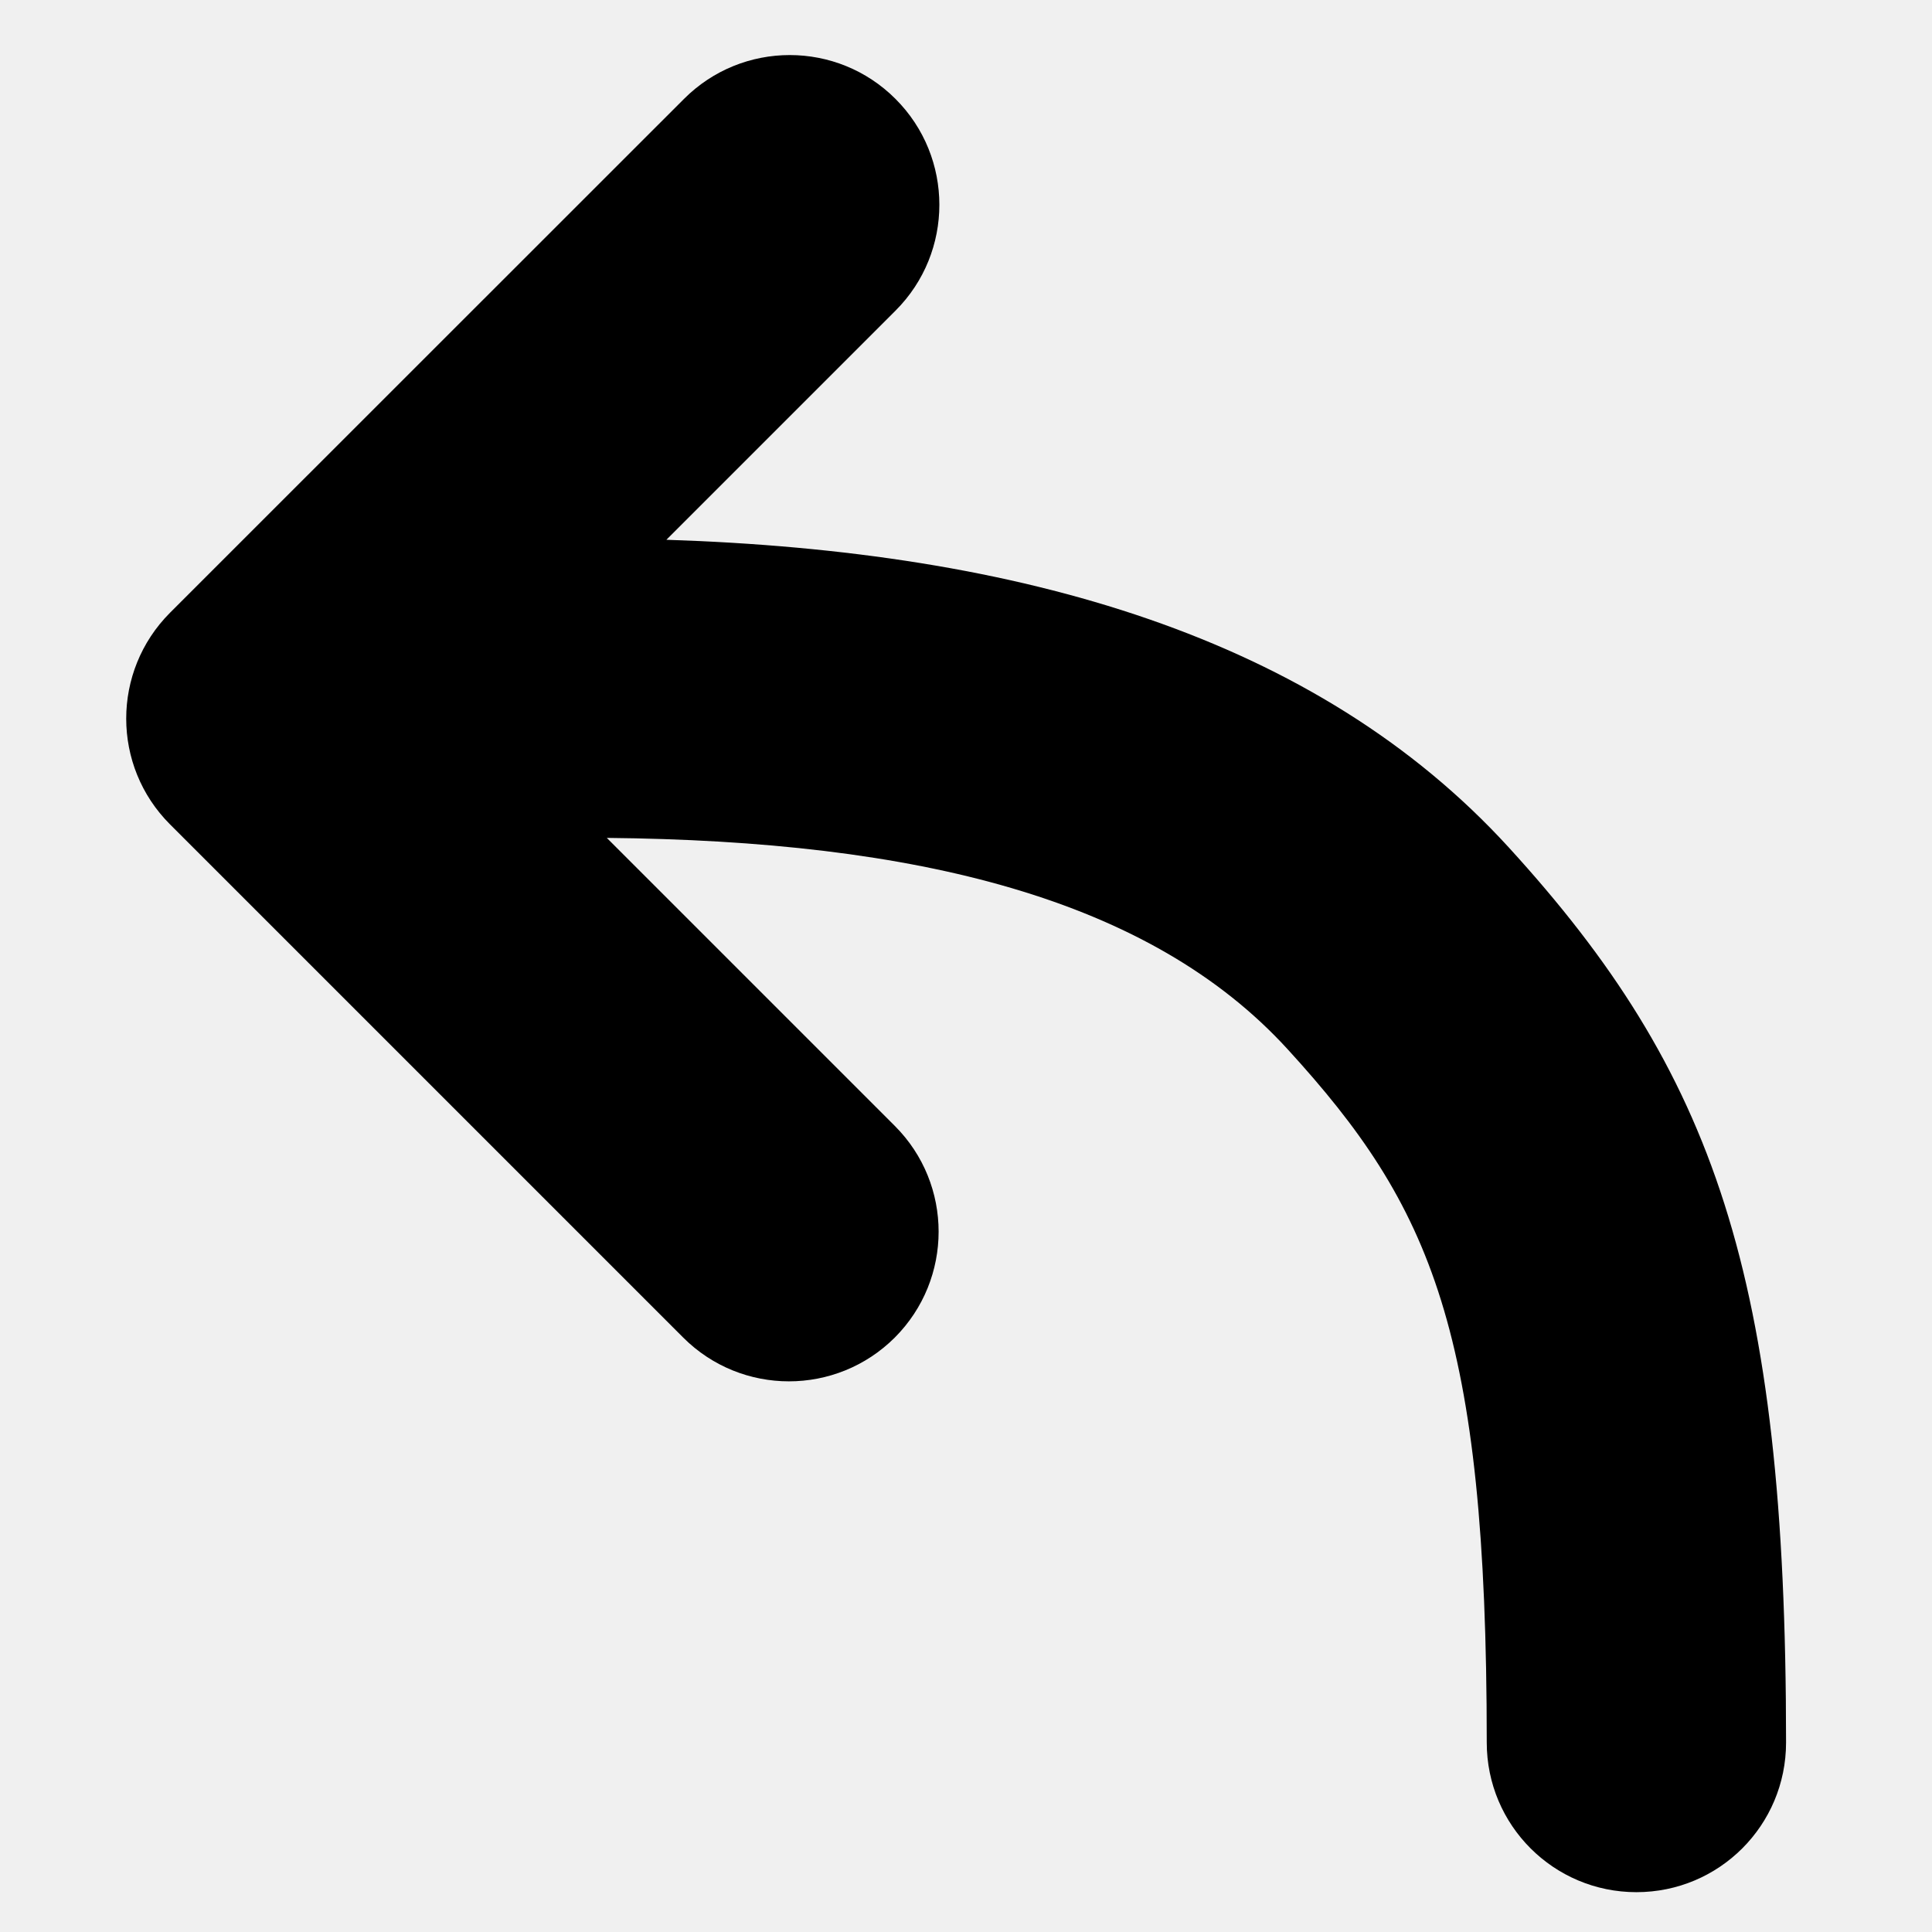
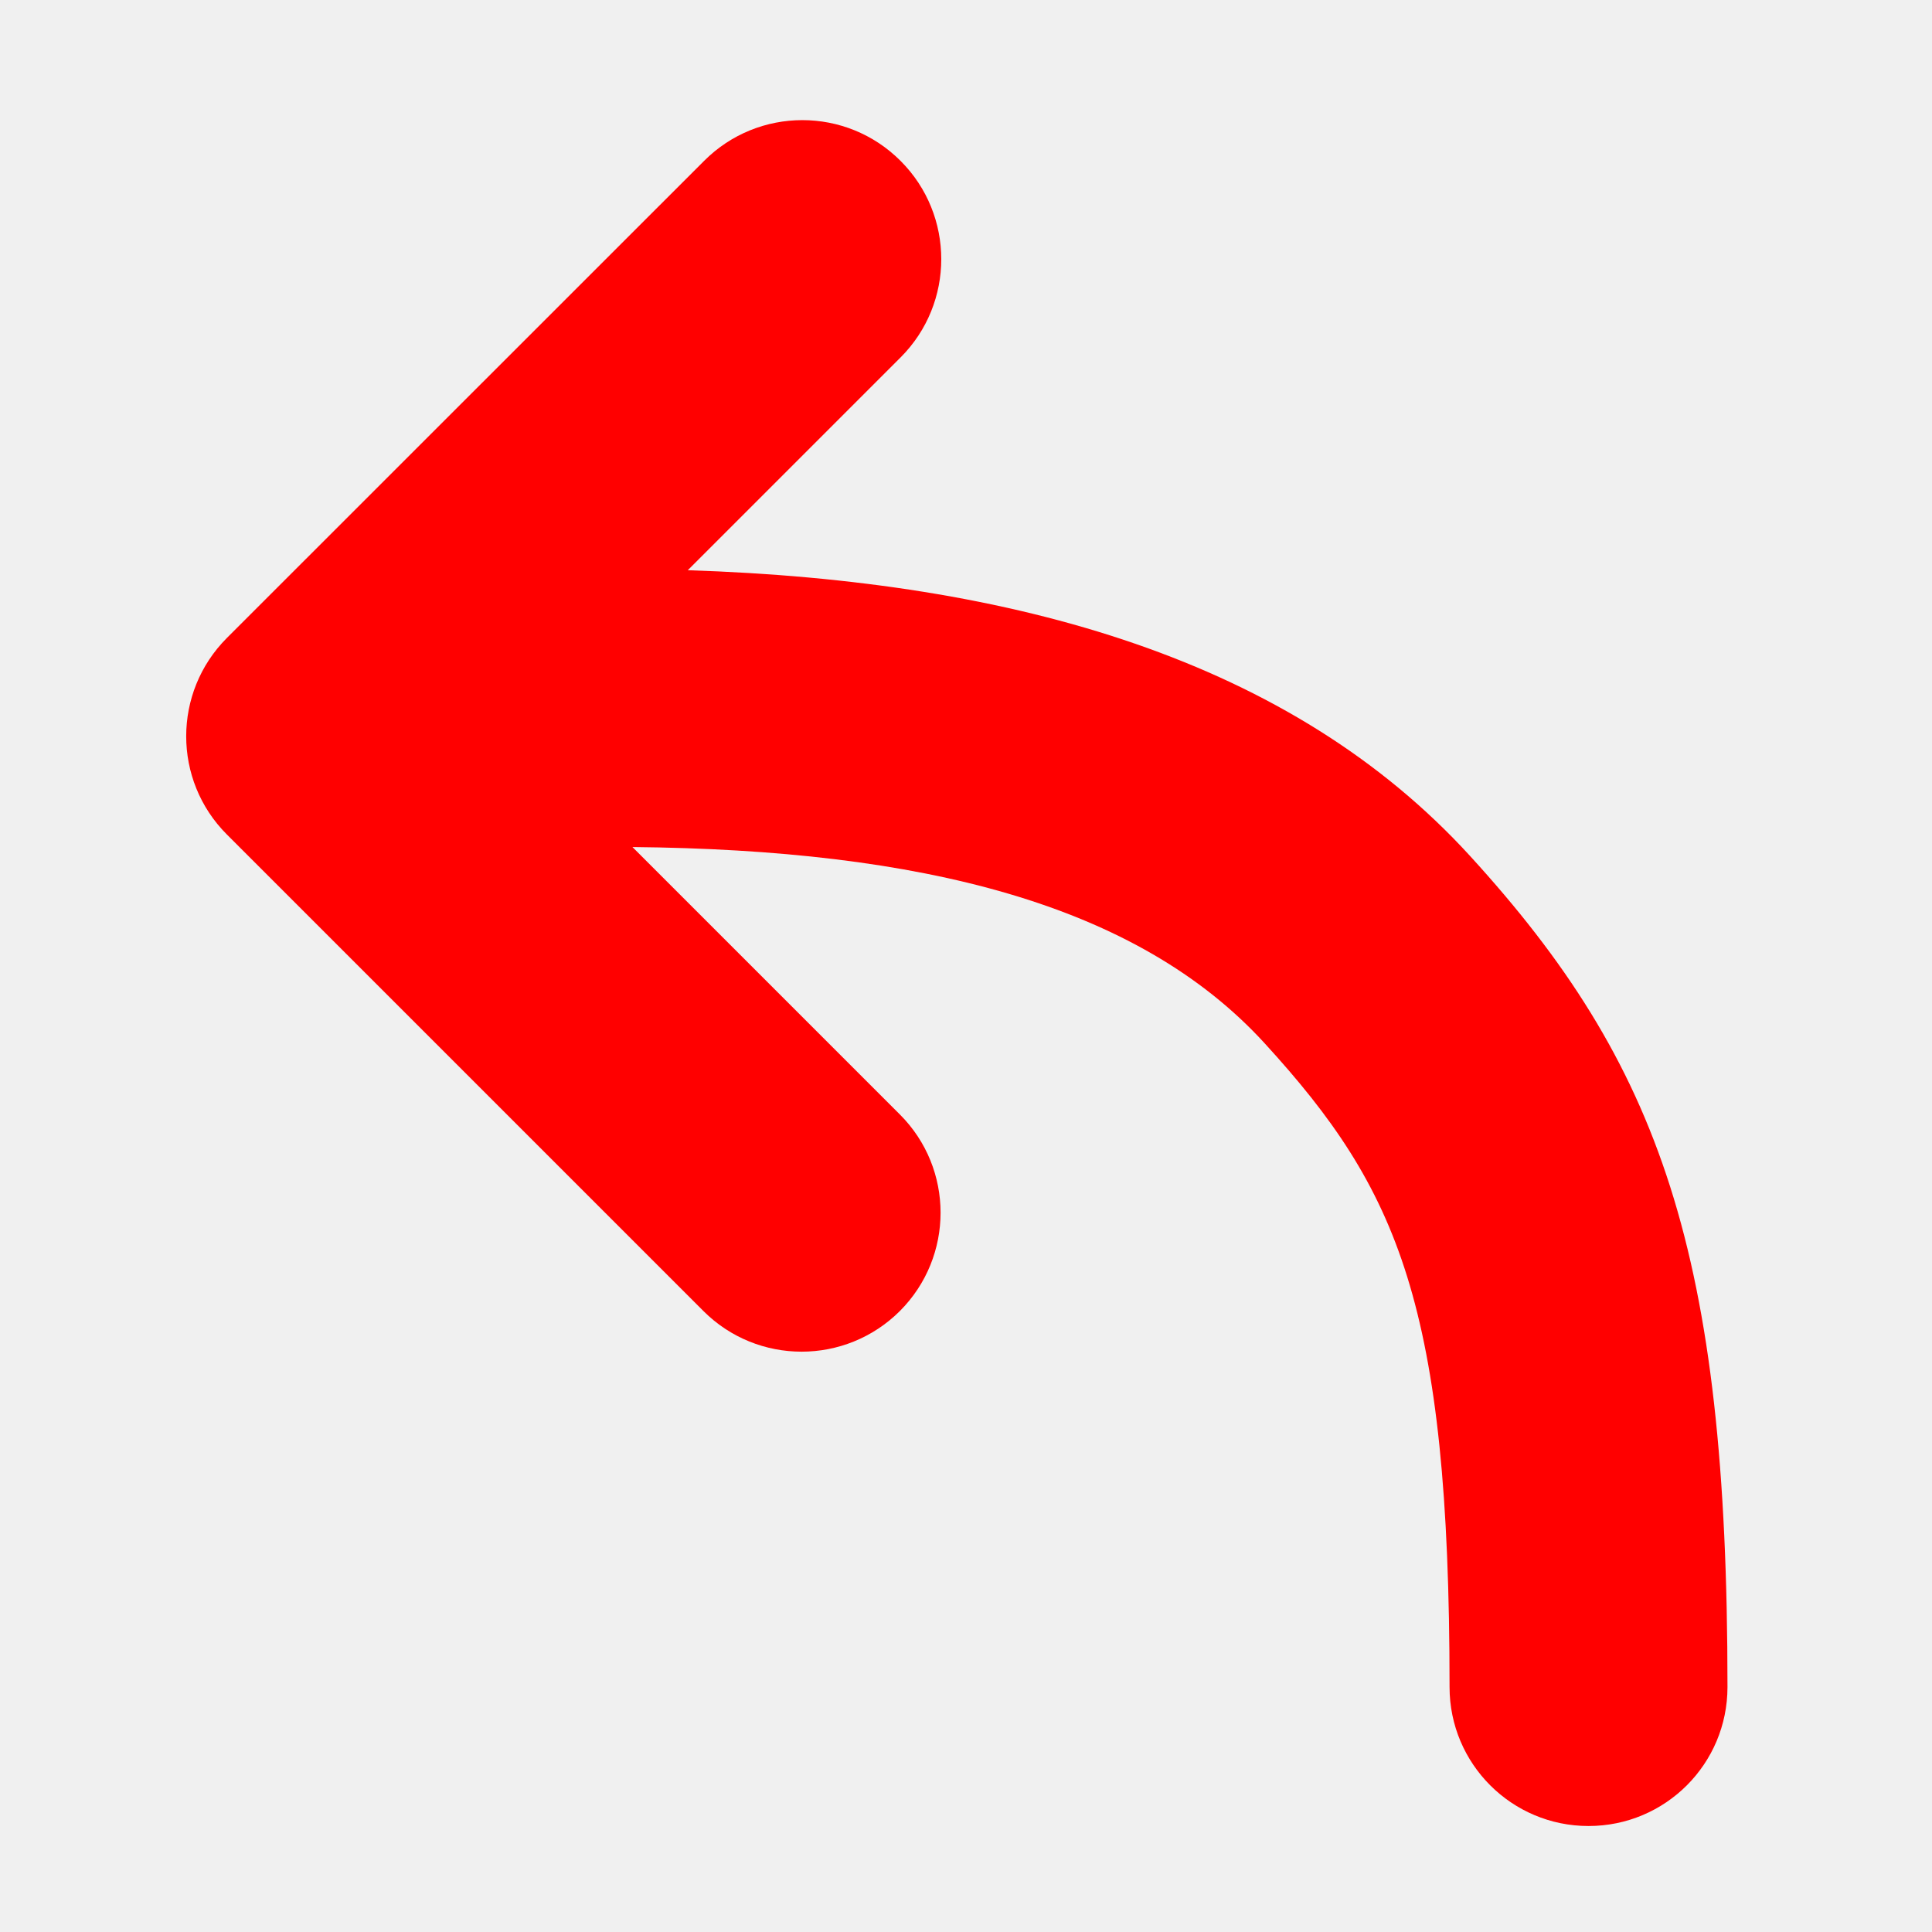
- <svg xmlns="http://www.w3.org/2000/svg" width="13" height="13" viewBox="0 0 13 13" fill="none">
-   <path fill-rule="evenodd" clip-rule="evenodd" d="M1.144 5.547L4.597 9C4.99 9.393 5.627 9.393 6.021 9C6.414 8.606 6.414 7.969 6.021 7.576L4.083 5.638C6.169 5.658 7.738 6.046 8.665 7.061C9.631 8.118 10.004 8.955 10.004 11.725C10.004 12.282 10.455 12.732 11.011 12.732C11.568 12.732 12.018 12.282 12.018 11.725C12.018 8.577 11.533 7.214 10.152 5.702C8.859 4.287 6.869 3.709 4.484 3.632L6.026 2.09C6.419 1.697 6.419 1.059 6.026 0.666C5.633 0.272 4.995 0.272 4.602 0.666L1.144 4.123C0.751 4.517 0.751 5.154 1.144 5.547Z" fill="black" />
+ <svg xmlns="http://www.w3.org/2000/svg" width="14" height="14" viewBox="0 0 14 14" fill="none">
+   <g clip-path="url(#clip0_1_46)">
+     <path fill-rule="evenodd" clip-rule="evenodd" d="M1.644 6.047L5.097 9.5C5.49 9.893 6.127 9.893 6.521 9.5C6.914 9.106 6.914 8.469 6.521 8.076L4.583 6.138C6.669 6.158 8.238 6.546 9.165 7.561C10.131 8.618 10.504 9.455 10.504 12.225C10.504 12.782 10.955 13.232 11.511 13.232C12.068 13.232 12.518 12.782 12.518 12.225C12.518 9.077 12.033 7.714 10.652 6.202C9.359 4.787 7.369 4.209 4.984 4.132L6.526 2.59C6.919 2.197 6.919 1.559 6.526 1.166C6.133 0.772 5.495 0.772 5.102 1.166L1.644 4.623C1.251 5.017 1.251 5.654 1.644 6.047Z" fill="#FF0000" />
+   </g>
+   <defs>
+     <clipPath id="clip0_1_46">
+       <rect width="13" height="13" fill="white" transform="translate(0.5 0.5)" />
+     </clipPath>
+   </defs>
</svg>
